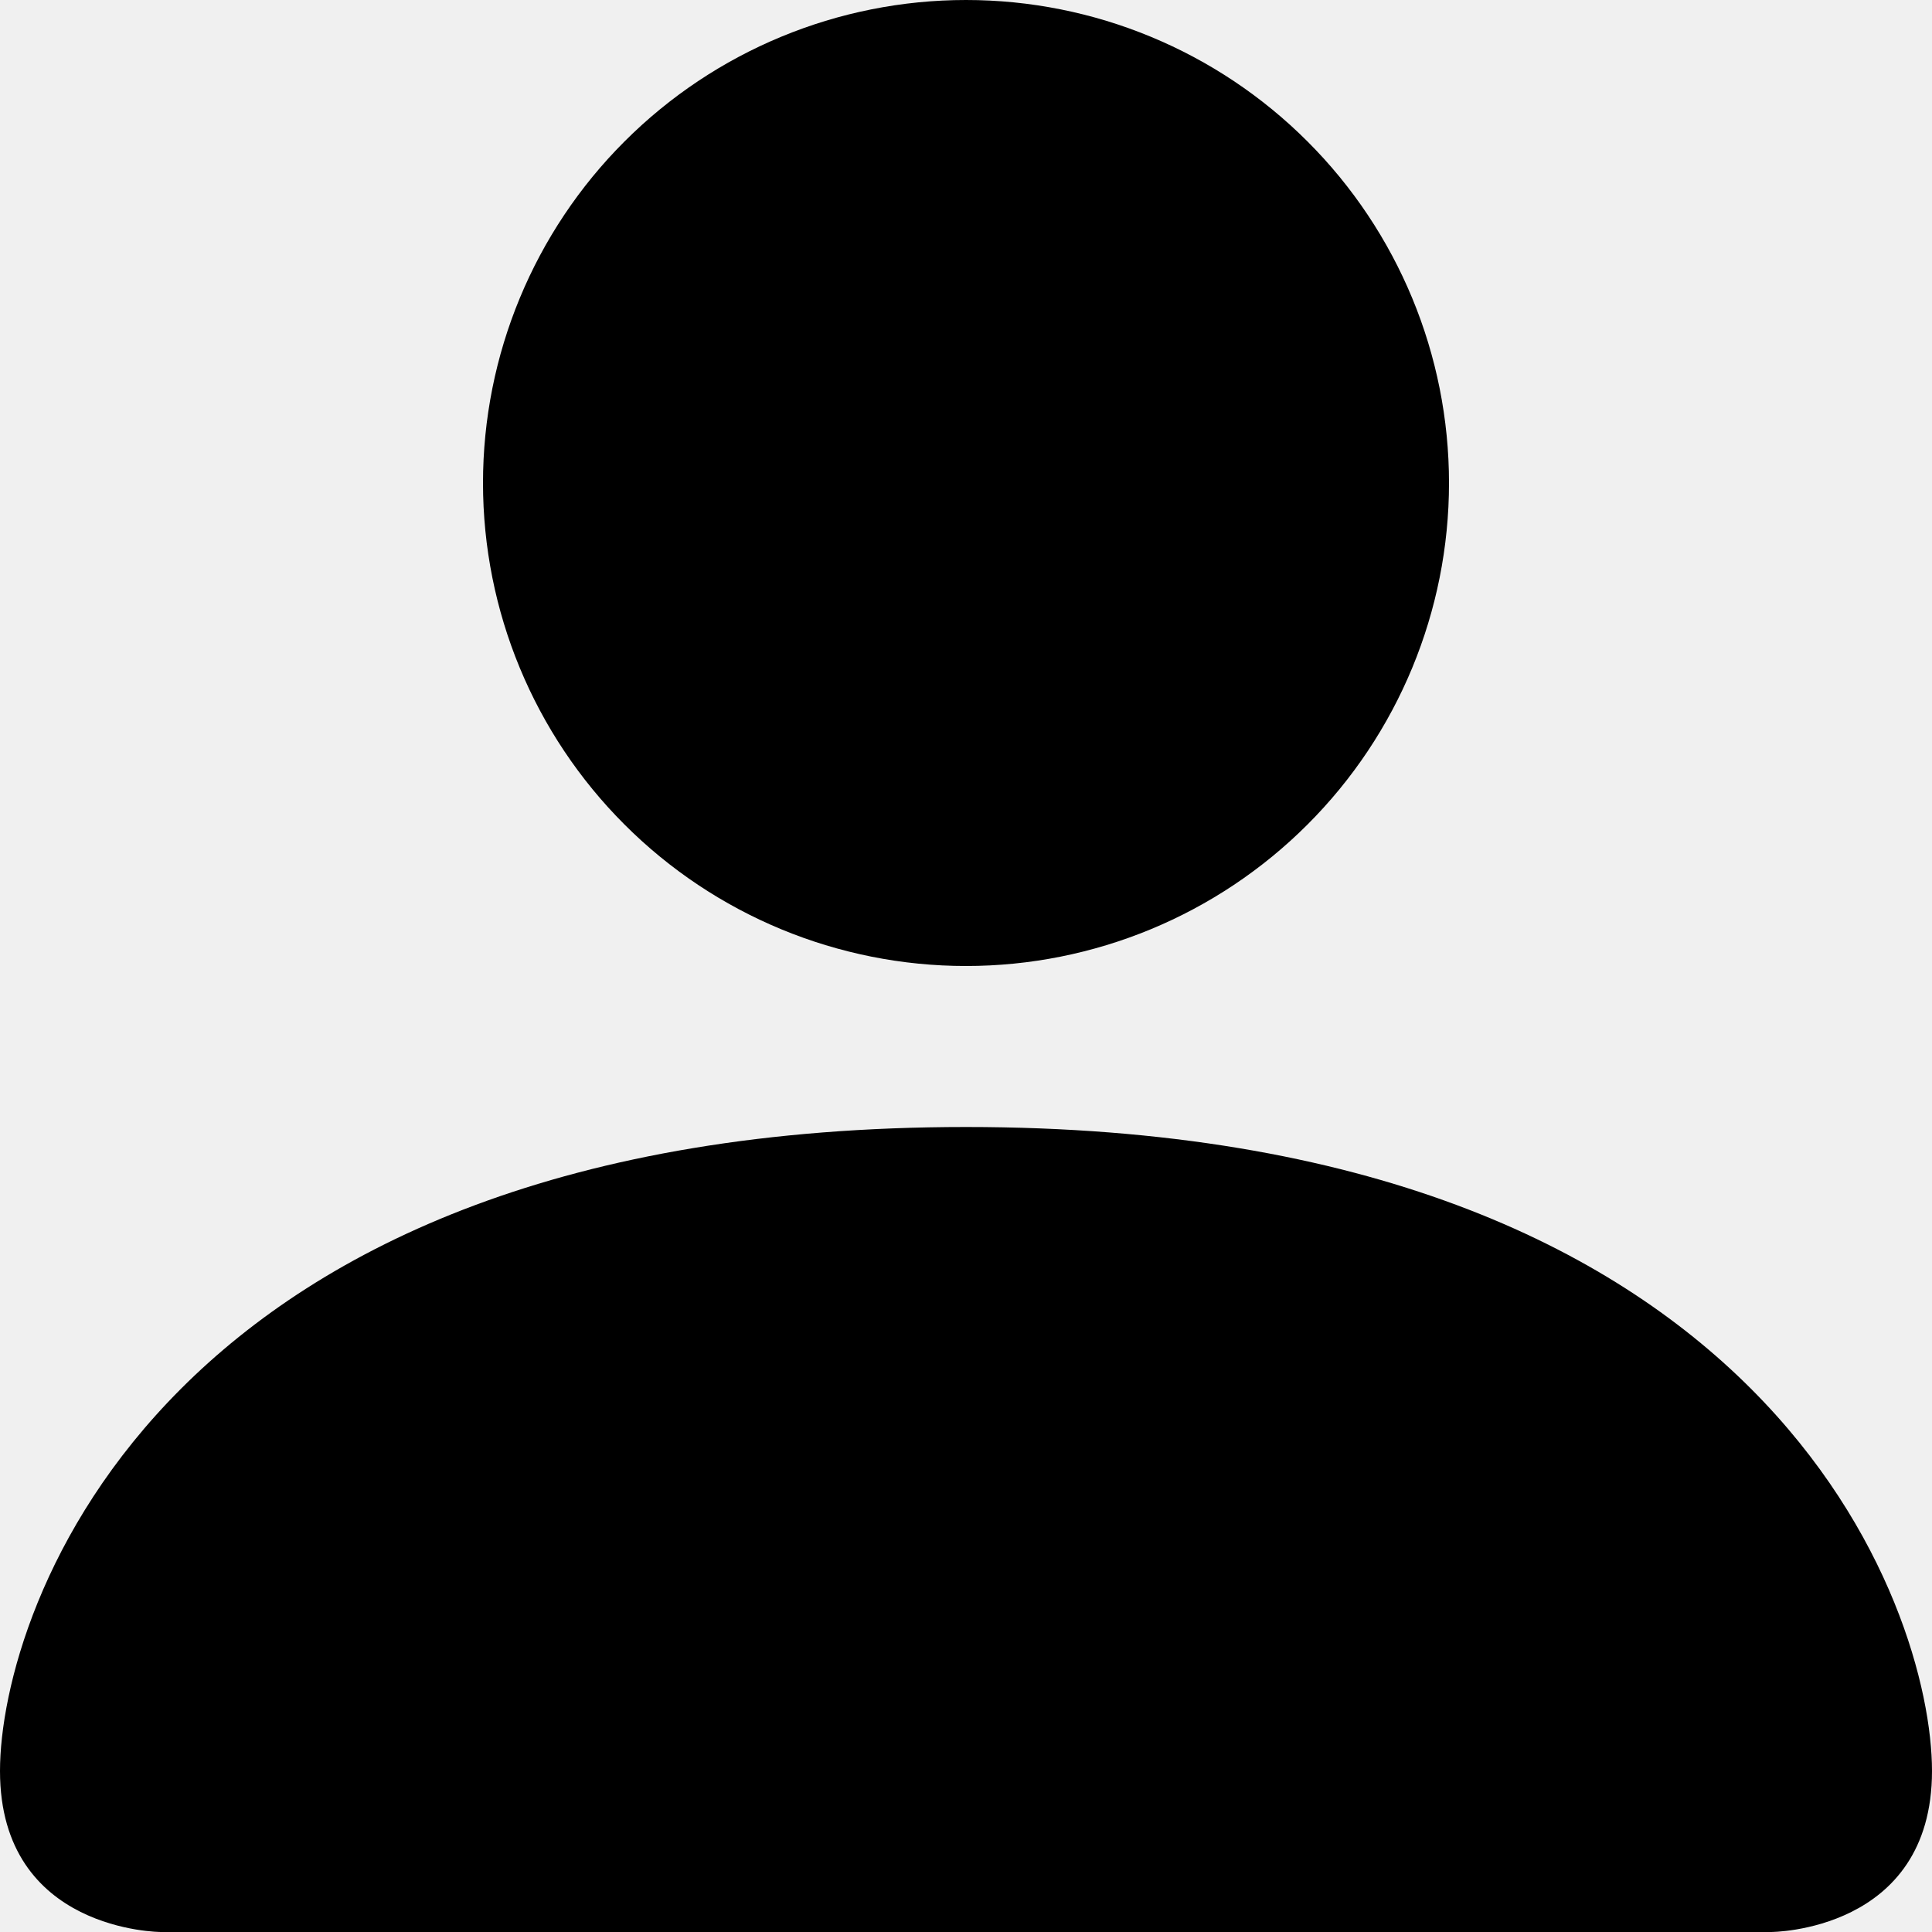
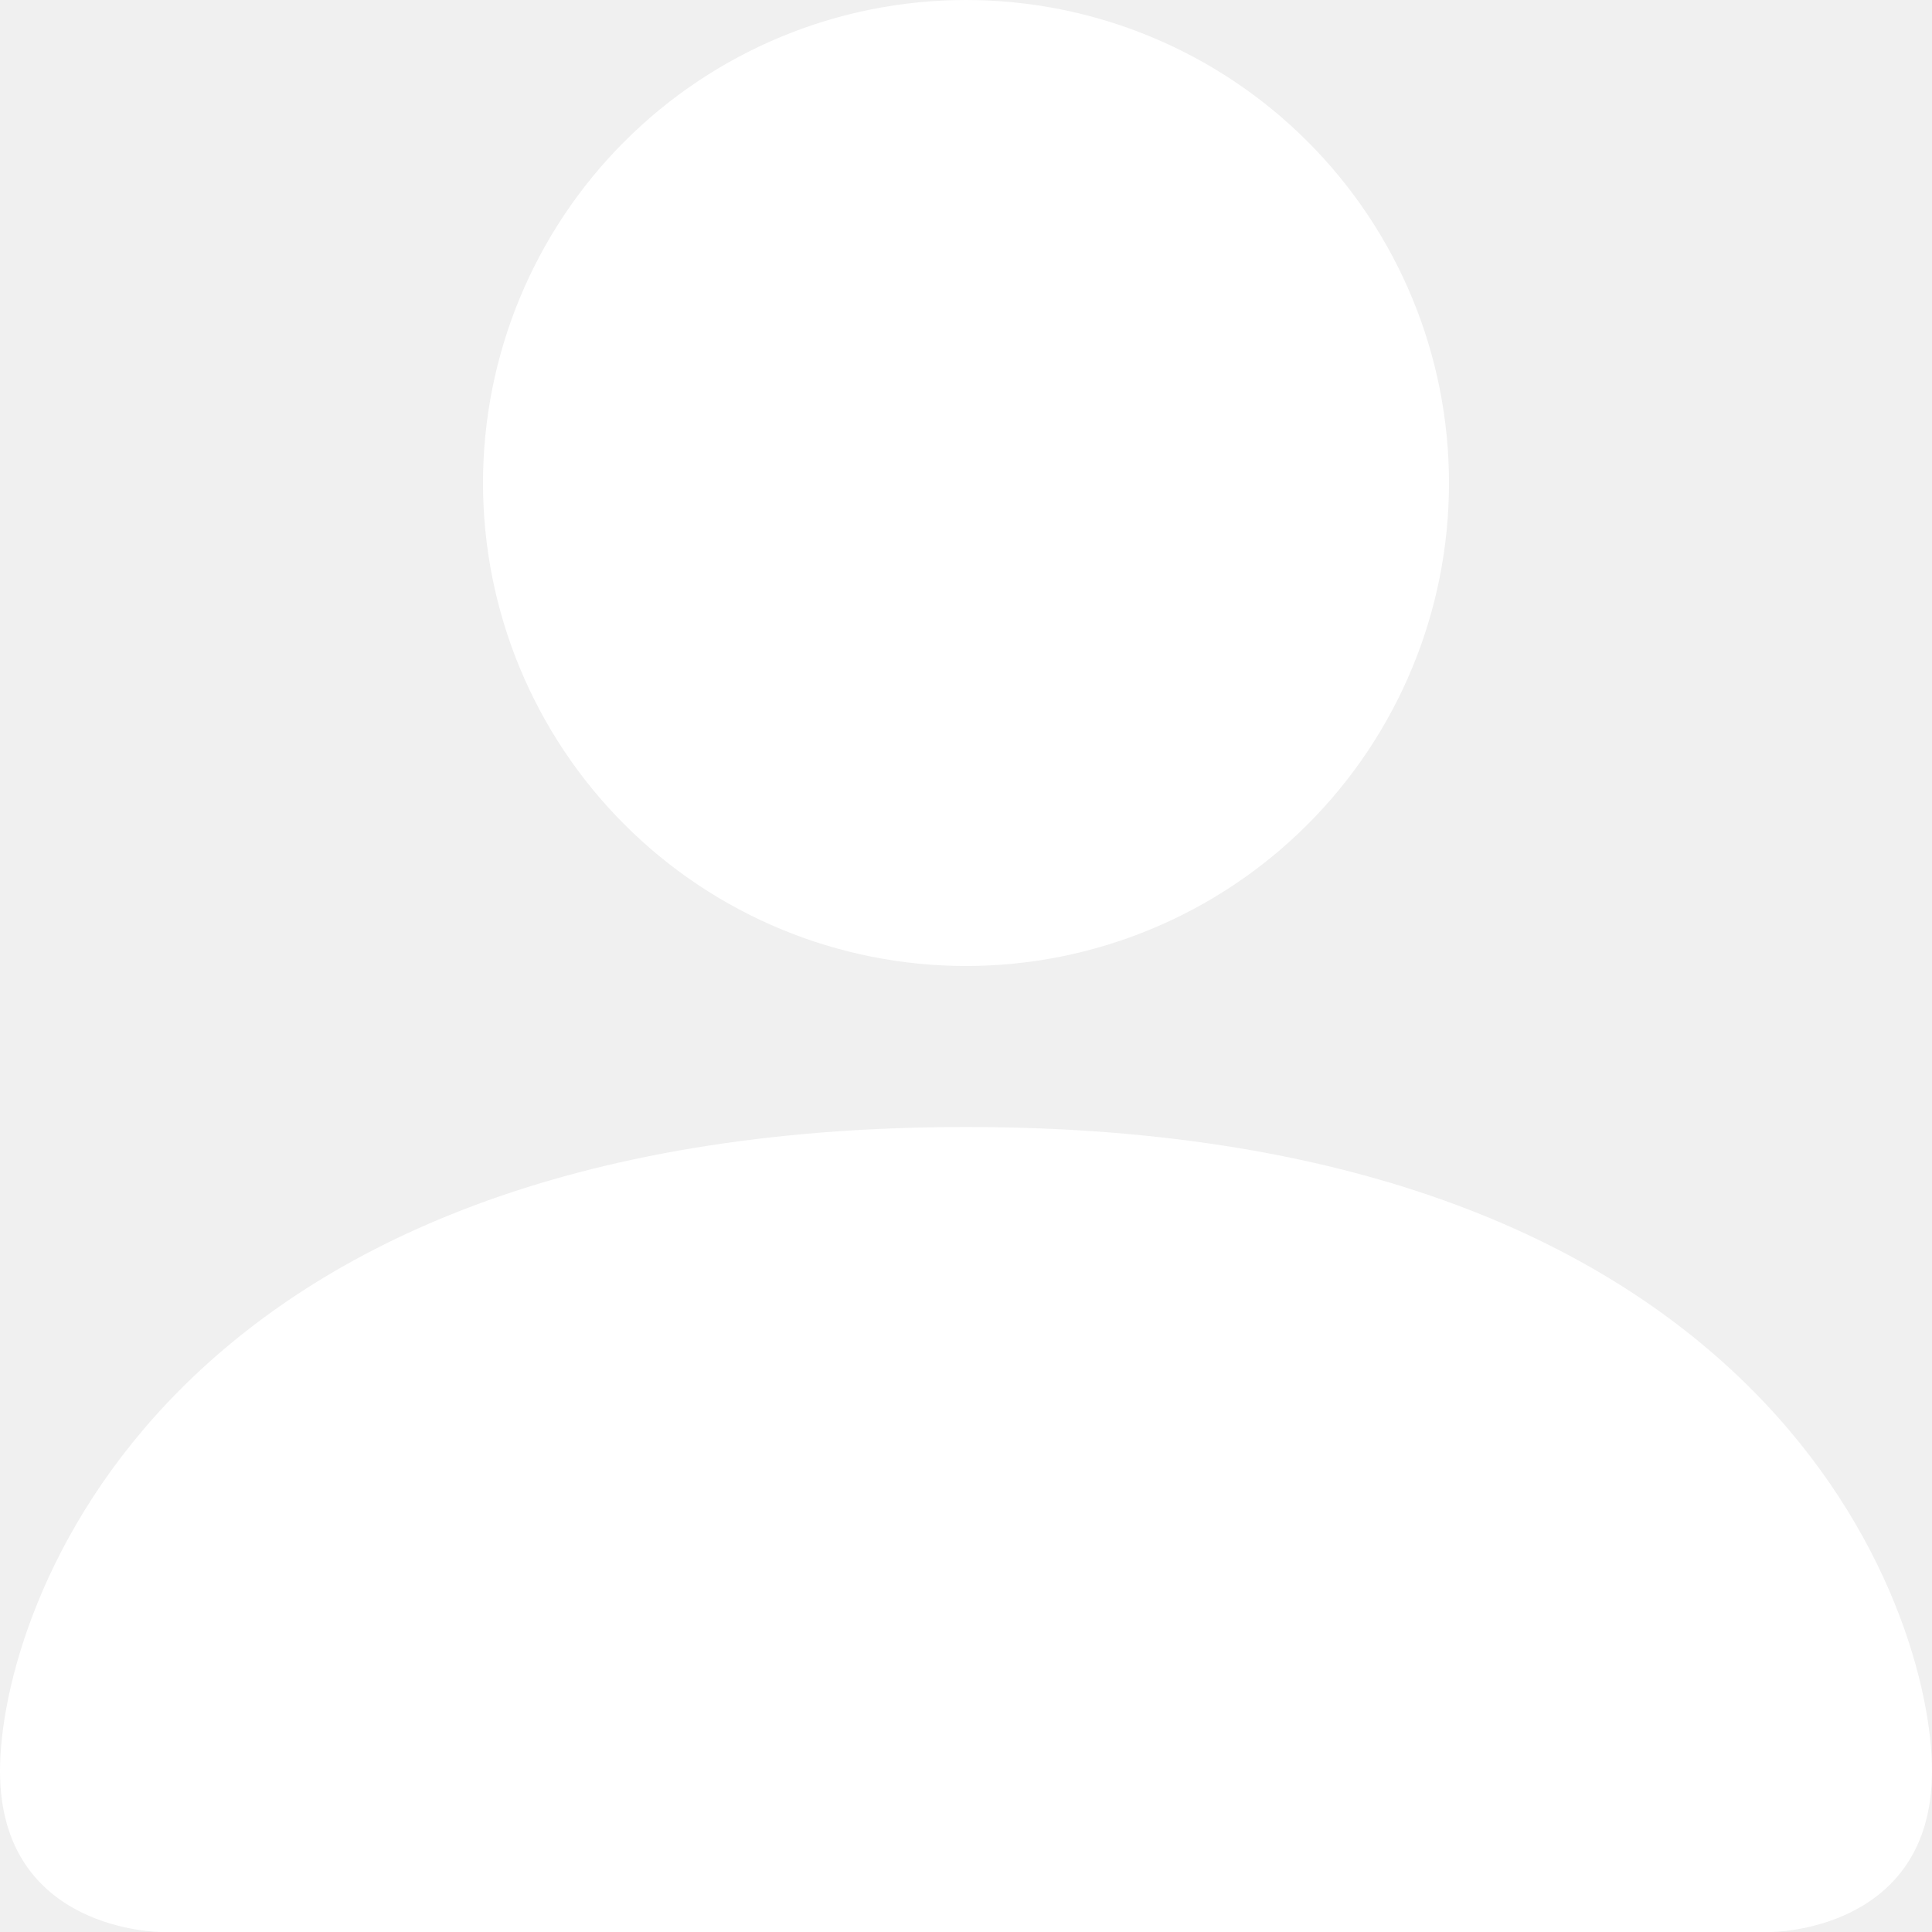
<svg xmlns="http://www.w3.org/2000/svg" width="30" height="30" viewBox="0 0 30 30" fill="none">
-   <path d="M2.5 30C2.5 30 0 30 0 27.5C0 25 2.5 17.5 15 17.5C27.5 17.5 30 25 30 27.5C30 30 27.5 30 27.5 30H2.5ZM15 15C16.989 15 18.897 14.21 20.303 12.803C21.71 11.397 22.5 9.489 22.5 7.5C22.5 5.511 21.71 3.603 20.303 2.197C18.897 0.79 16.989 0 15 0C13.011 0 11.103 0.79 9.697 2.197C8.29 3.603 7.5 5.511 7.5 7.5C7.5 9.489 8.29 11.397 9.697 12.803C11.103 14.21 13.011 15 15 15Z" fill="black" />
+   <path d="M2.5 30C2.5 30 0 30 0 27.5C0 25 2.5 17.5 15 17.5C27.5 17.5 30 25 30 27.5C30 30 27.5 30 27.5 30H2.5ZM15 15C16.989 15 18.897 14.21 20.303 12.803C21.71 11.397 22.5 9.489 22.5 7.5C22.5 5.511 21.71 3.603 20.303 2.197C18.897 0.79 16.989 0 15 0C13.011 0 11.103 0.79 9.697 2.197C8.29 3.603 7.5 5.511 7.5 7.5C7.5 9.489 8.29 11.397 9.697 12.803C11.103 14.21 13.011 15 15 15Z" fill="white" />
</svg>
